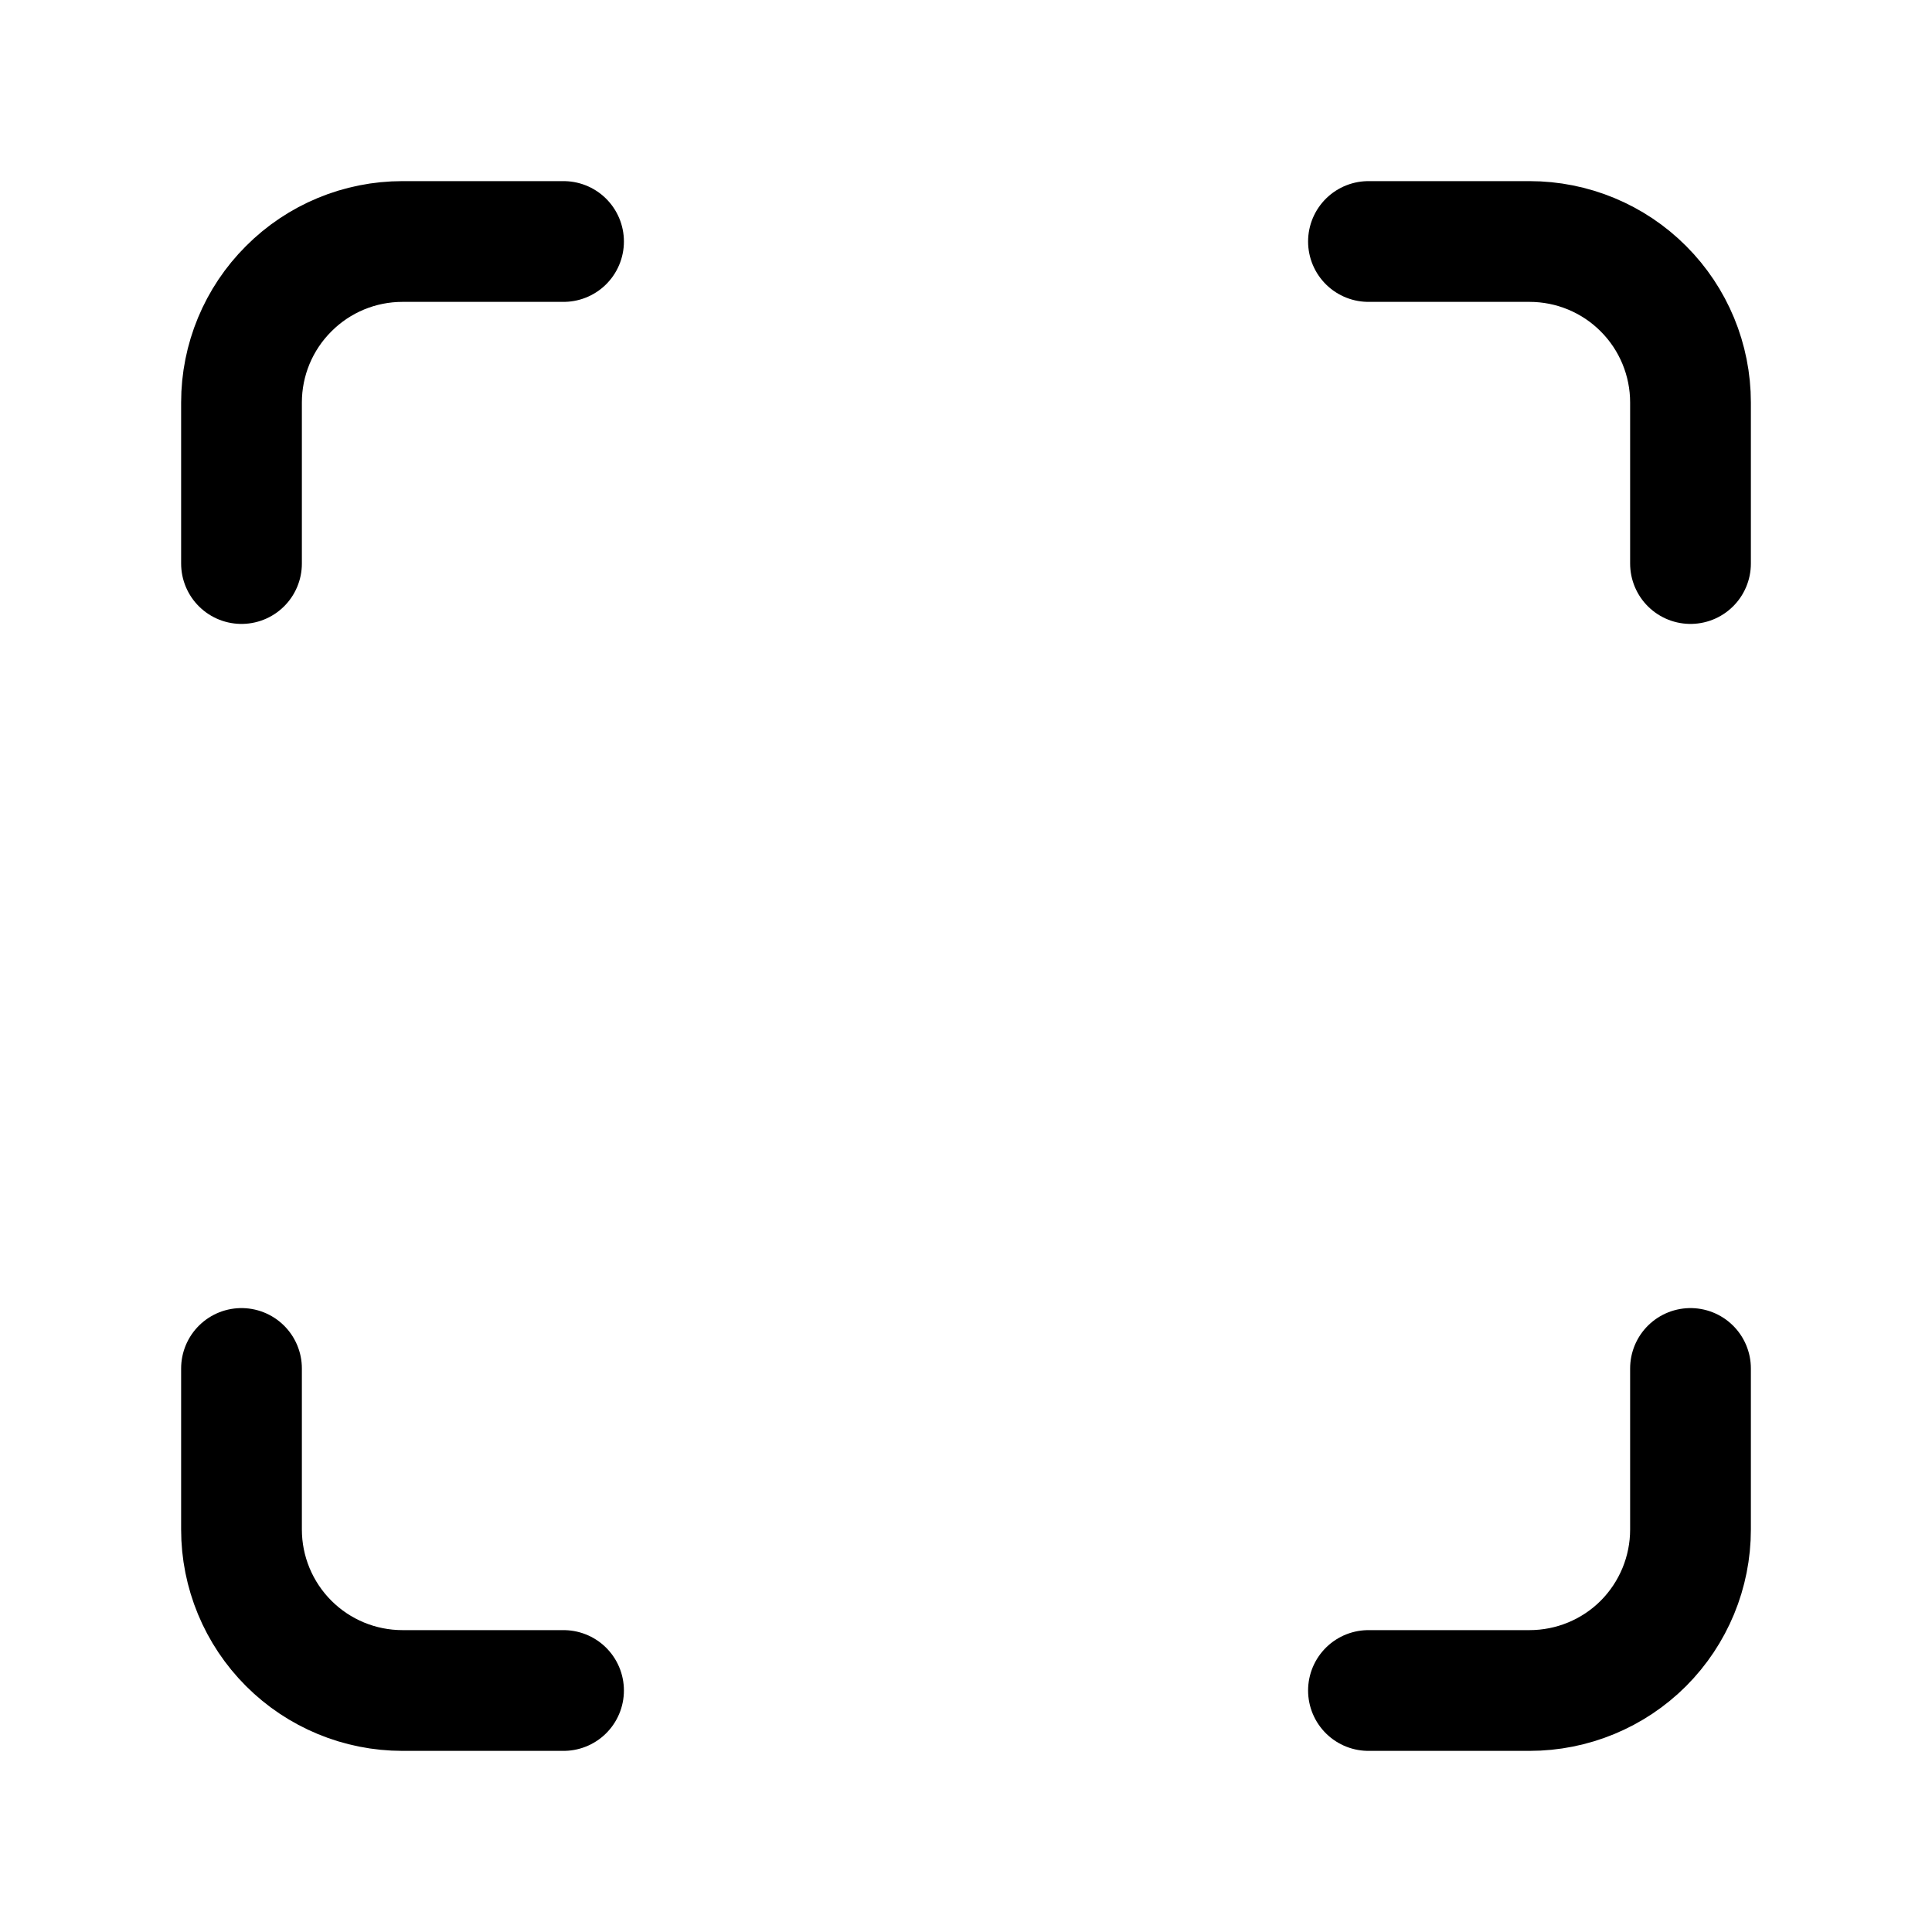
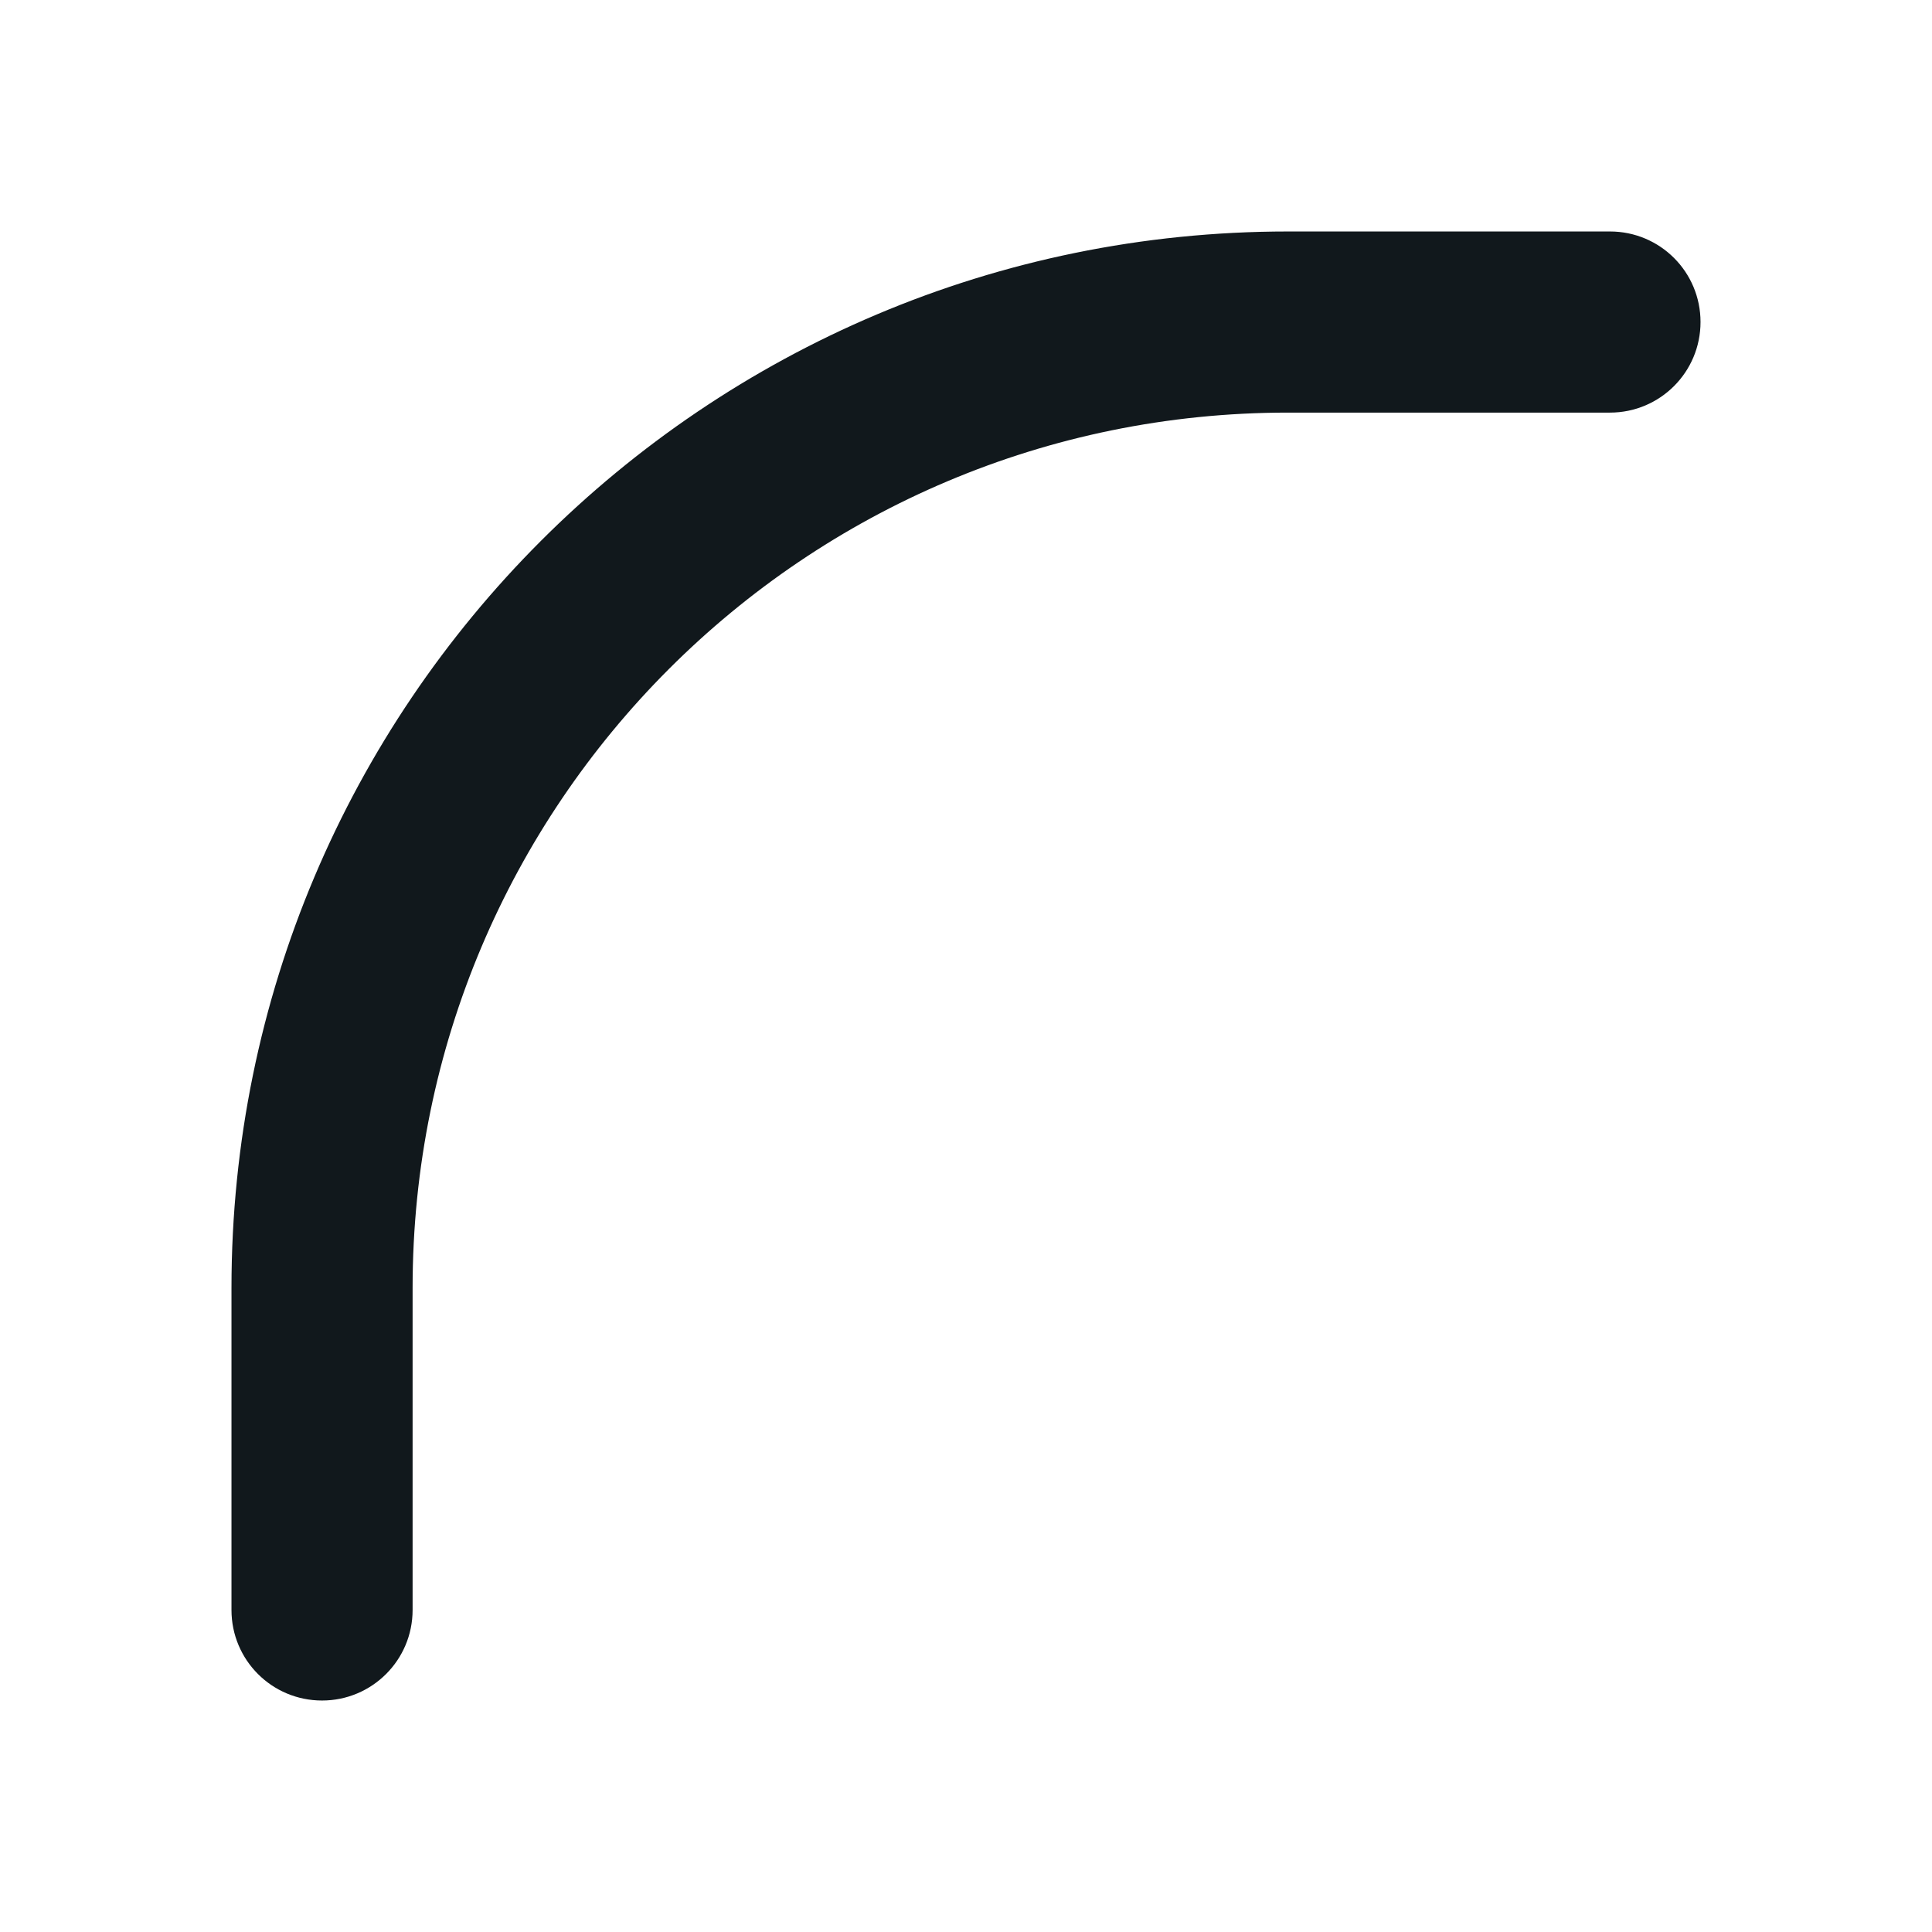
<svg xmlns="http://www.w3.org/2000/svg" width="16" height="16" viewBox="0 0 16 16" fill="none">
-   <path d="M2 4.667V3.333C2 2.98 2.14 2.641 2.391 2.391C2.641 2.14 2.98 2 3.333 2H4.667" stroke="currentColor" stroke-linecap="round" stroke-linejoin="round" />
-   <path d="M11.333 2H12.667C13.02 2 13.36 2.14 13.61 2.391C13.86 2.641 14 2.98 14 3.333V4.667" stroke="currentColor" stroke-linecap="round" stroke-linejoin="round" />
-   <path d="M14 11.333V12.667C14 13.02 13.86 13.359 13.61 13.61C13.36 13.86 13.02 14 12.667 14H11.333" stroke="currentColor" stroke-linecap="round" stroke-linejoin="round" />
-   <path d="M4.667 14H3.333C2.98 14 2.641 13.86 2.391 13.61C2.14 13.359 2 13.02 2 12.667V11.333" stroke="currentColor" stroke-linecap="round" stroke-linejoin="round" />
+   <path fill-rule="evenodd" clip-rule="evenodd" d="M1.917 10.666C1.917 5.834 5.834 1.917 10.666 1.917H13.333C13.748 1.917 14.083 2.252 14.083 2.667C14.083 3.081 13.748 3.417 13.333 3.417H10.666C6.662 3.417 3.417 6.662 3.417 10.666V13.333C3.417 13.748 3.081 14.083 2.667 14.083C2.252 14.083 1.917 13.748 1.917 13.333V10.666Z" fill="#11181C" />
</svg>
